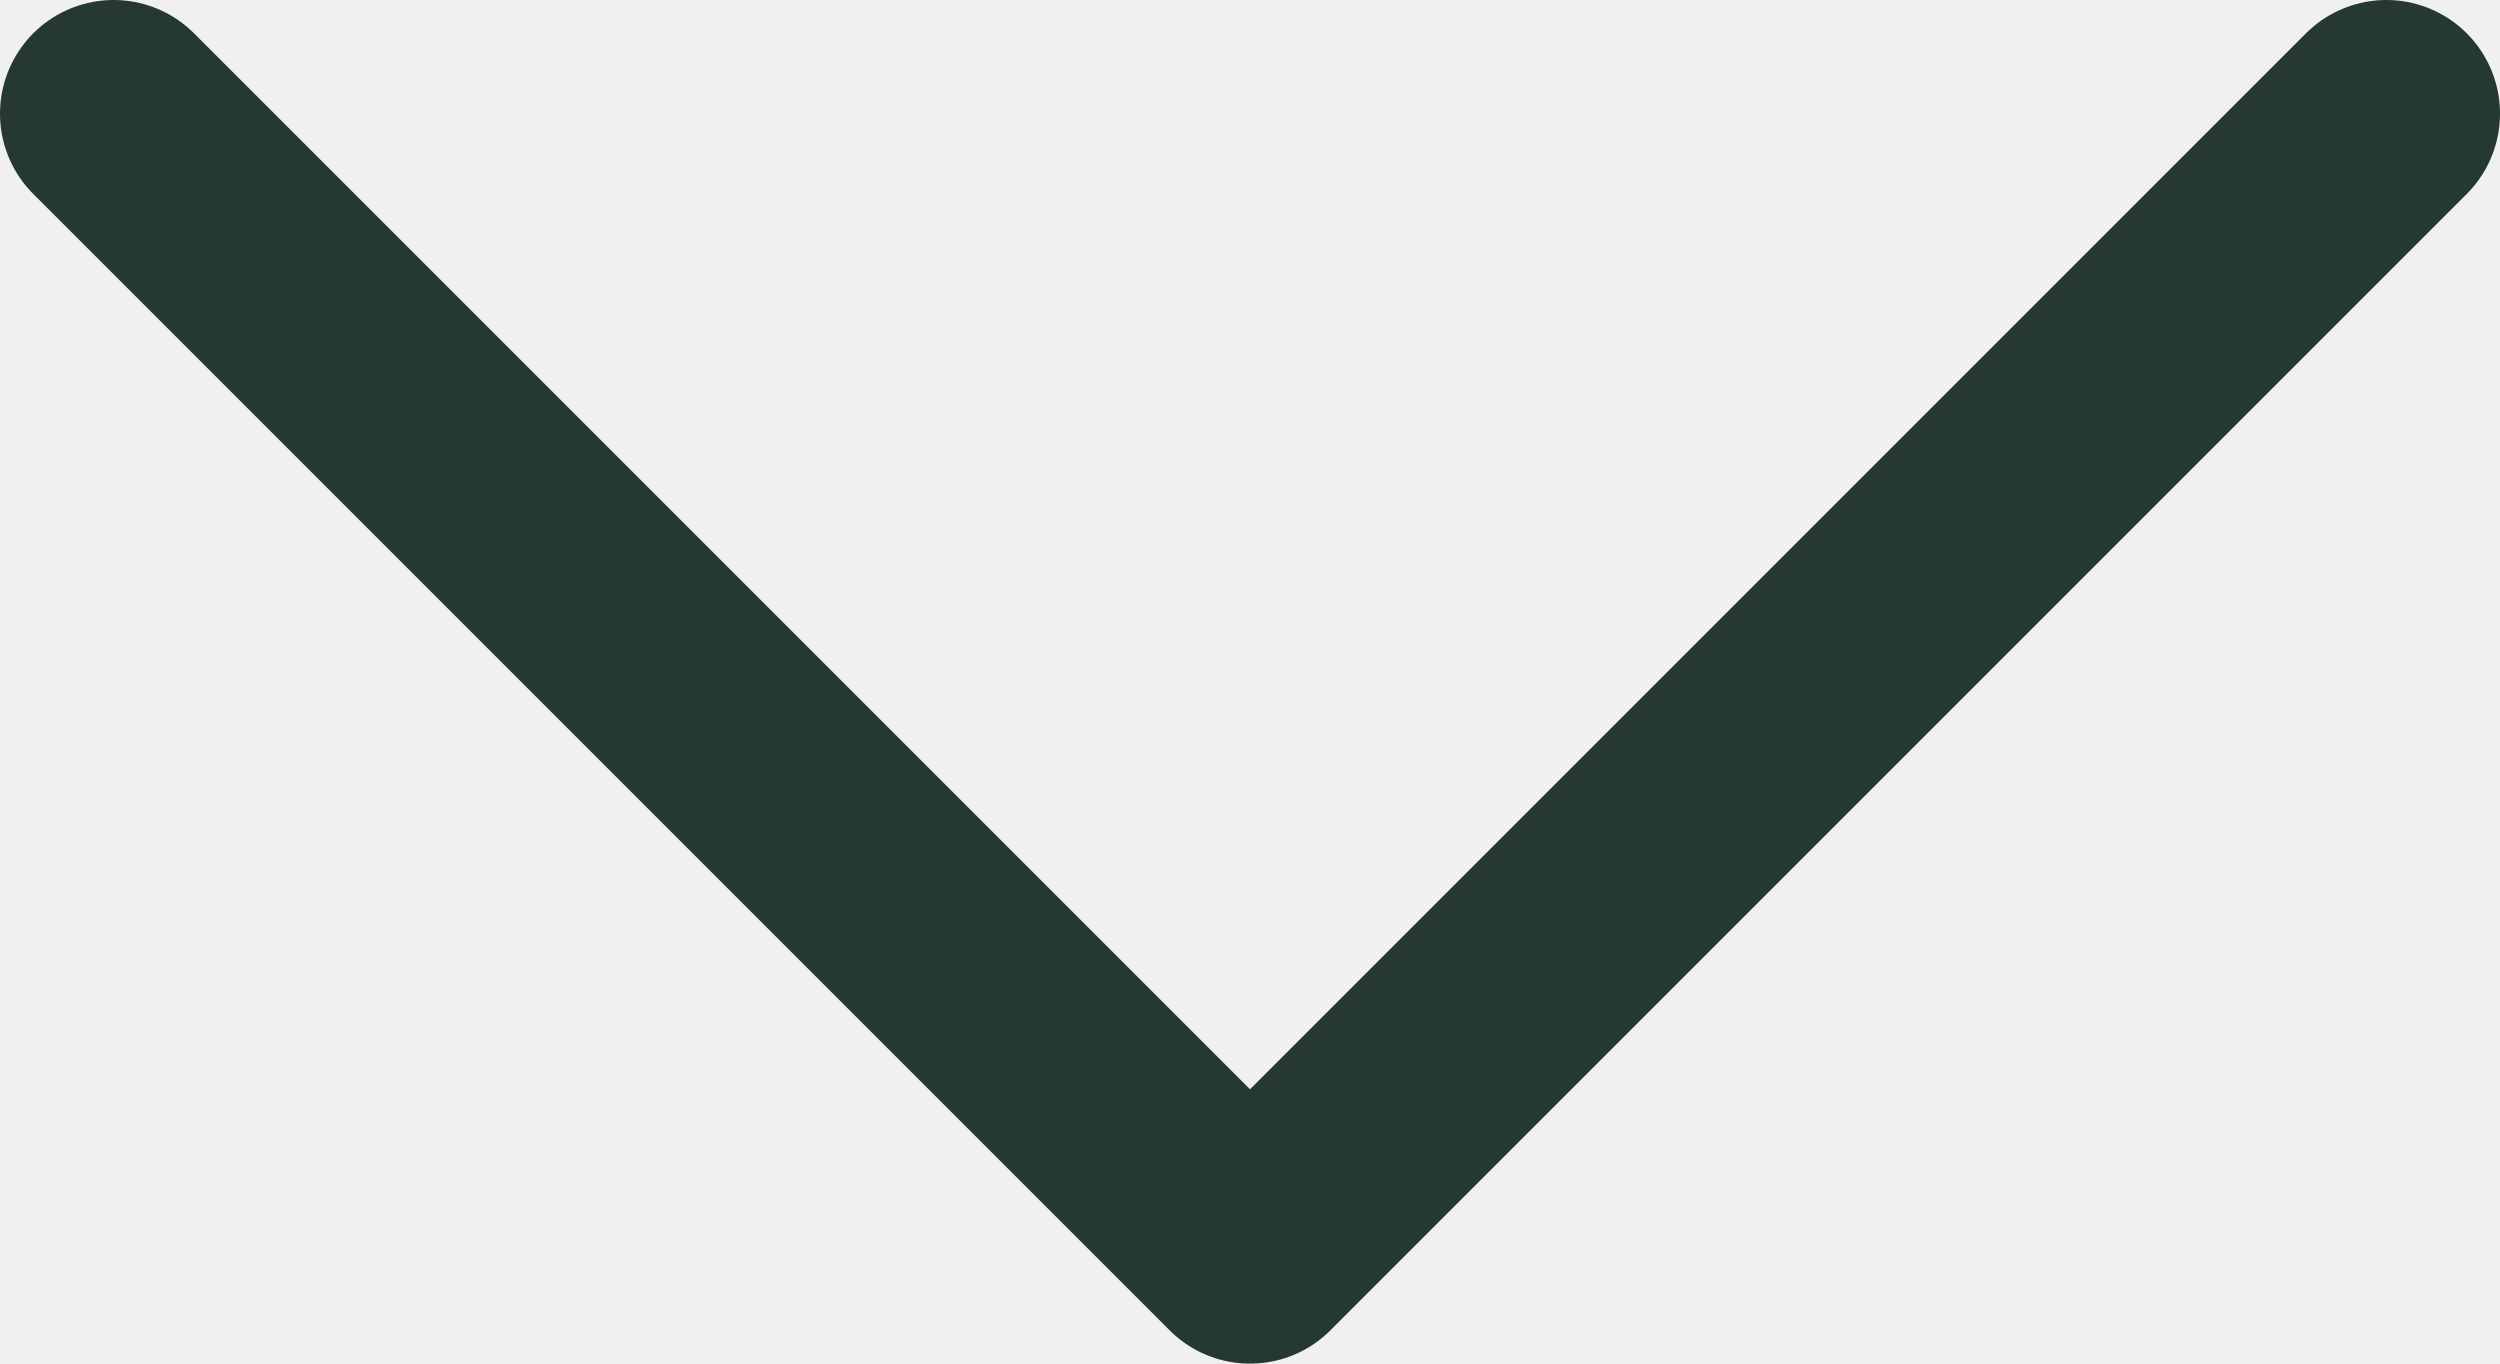
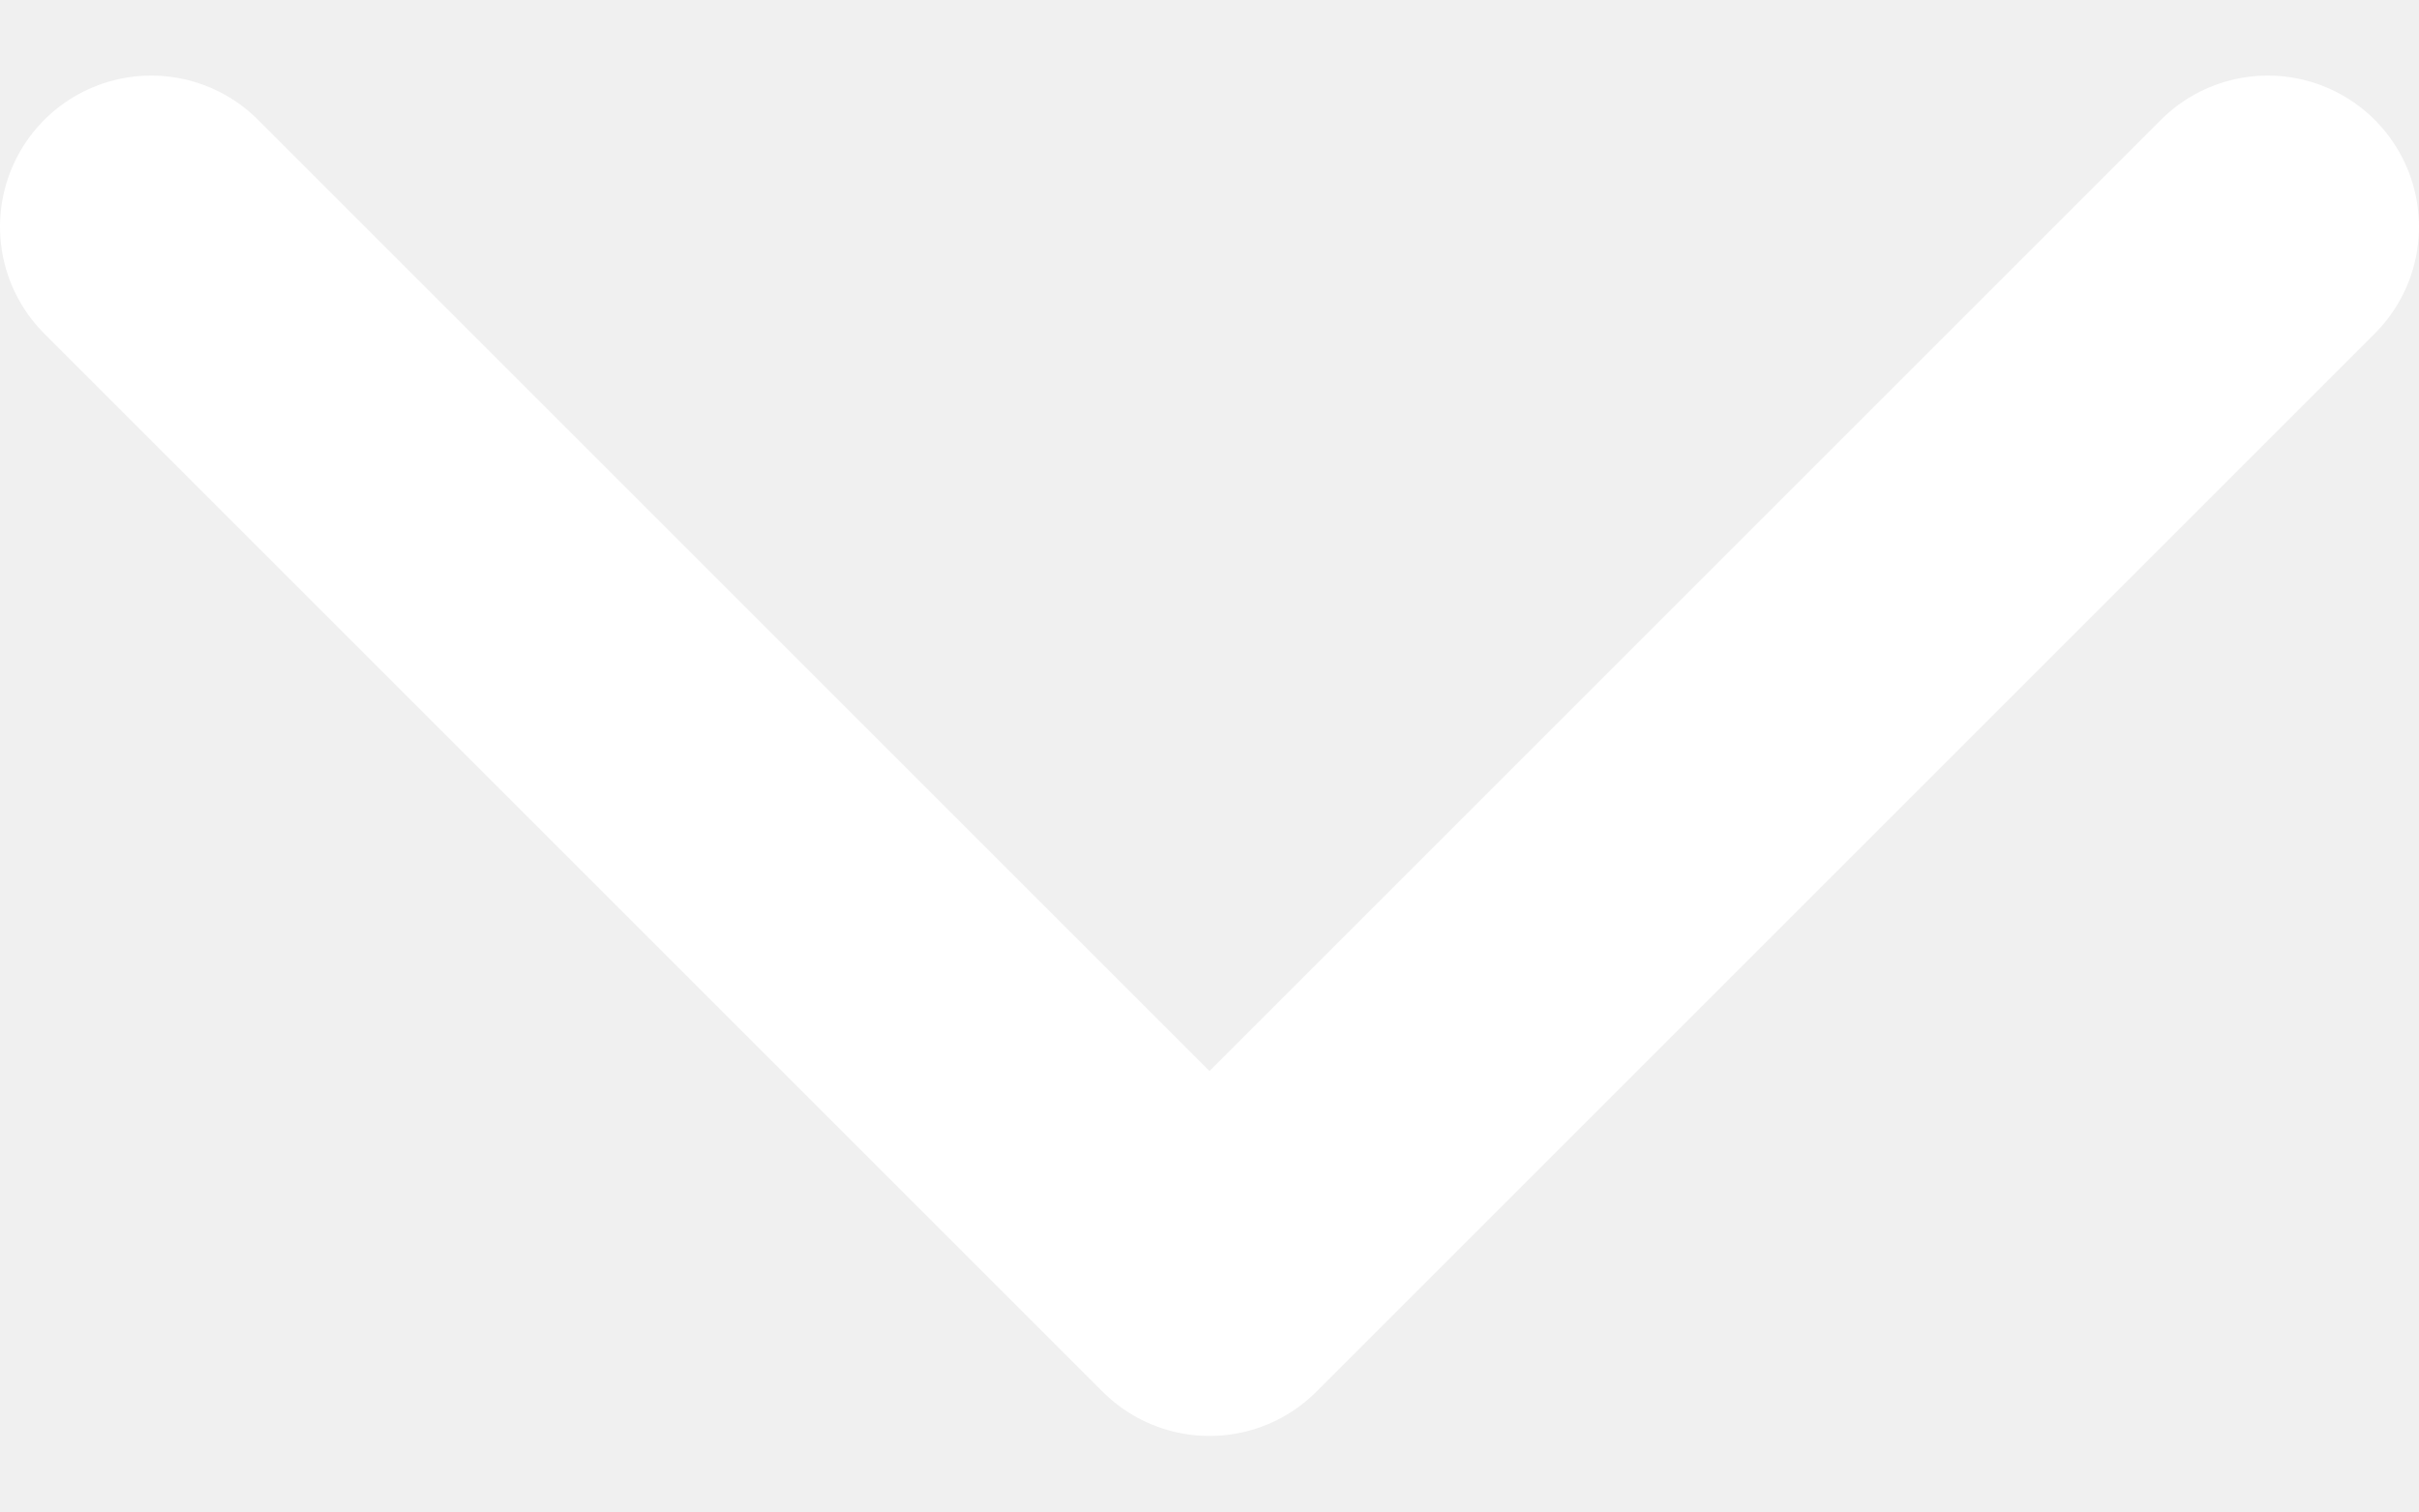
- <svg xmlns="http://www.w3.org/2000/svg" width="22" height="12" viewBox="0 0 22 12" fill="none">
-   <path d="M1 1L11 11L21 1" stroke="#263834" stroke-width="2" stroke-linecap="round" stroke-linejoin="round" />
+ <svg xmlns="http://www.w3.org/2000/svg" width="16" height="10" viewBox="0 0 16 10" fill="none">
+   <path id="Vector 356" d="M1 1.5L8 8.5L15 1.5" stroke="white" stroke-width="2" stroke-linecap="round" stroke-linejoin="round" />
</svg>
